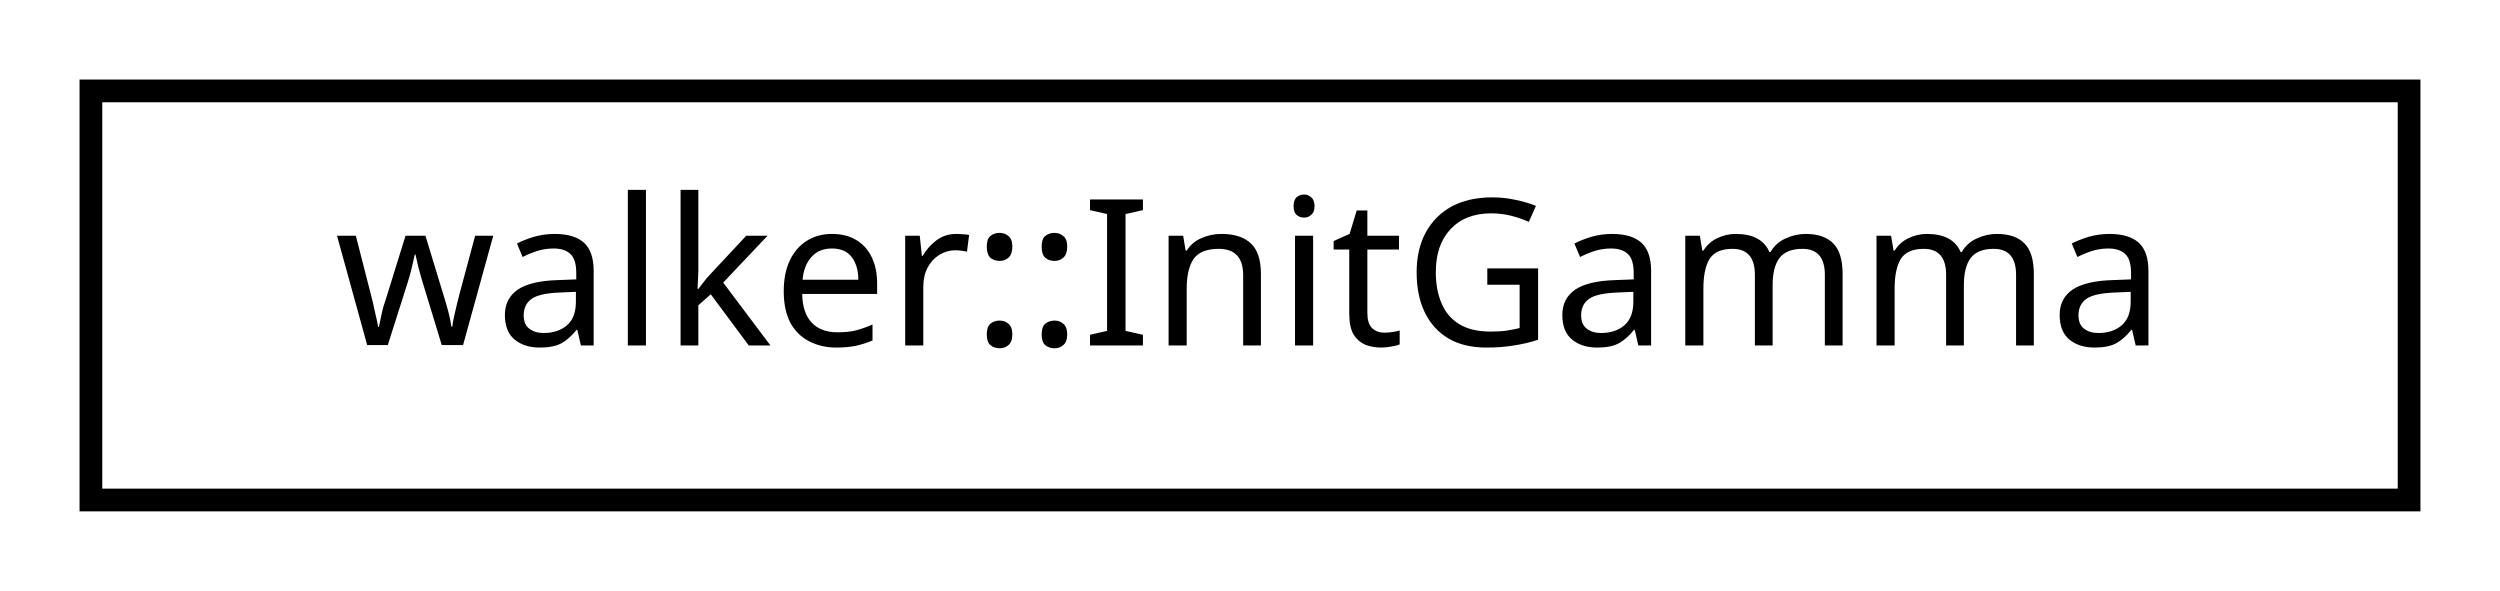
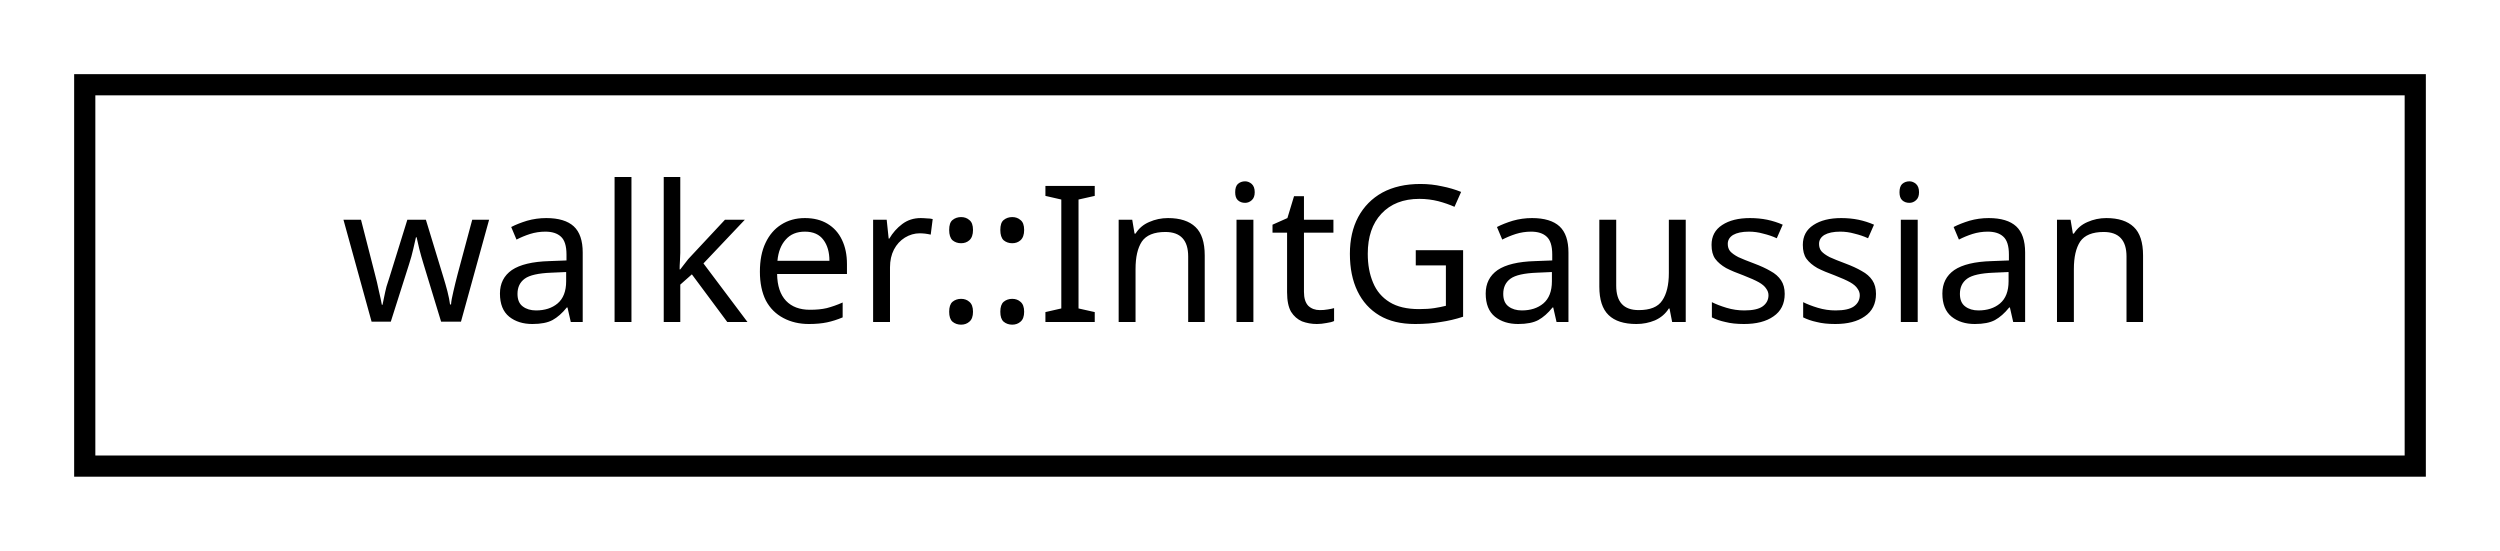
- <svg xmlns="http://www.w3.org/2000/svg" xmlns:xlink="http://www.w3.org/1999/xlink" width="110pt" height="26pt" viewBox="0.00 0.00 110.00 26.00">
+ <svg xmlns="http://www.w3.org/2000/svg" xmlns:xlink="http://www.w3.org/1999/xlink" width="118pt" height="26pt" viewBox="0.00 0.00 118.00 26.00">
  <g id="graph0" class="graph" transform="scale(1 1) rotate(0) translate(4 22)">
    <g id="node1" class="node">
      <g id="a_node1">
-         <a xlink:href="structwalker_1_1_init_gamma.html" target="_top" xlink:title="Gamma initialization policy: generate samples from a joint gamma PDF. ">
-           <polygon fill="none" stroke="black" points="0,-0 0,-18 102,-18 102,-0 0,-0" />
-           <text text-anchor="middle" x="51" y="-6.8" font-family="sans-serif" font-size="9.00">walker::InitGamma</text>
+         <a xlink:href="structwalker_1_1_init_gaussian.html" target="_top" xlink:title="Gaussian initialization policy: generate samples from a joint Gaussian PDF. ">
+           <polygon fill="none" stroke="black" points="0,-0 0,-18 110,-18 110,-0 0,-0" />
+           <text text-anchor="middle" x="55" y="-6.8" font-family="sans-serif" font-size="9.00">walker::InitGaussian</text>
        </a>
      </g>
    </g>
  </g>
</svg>
